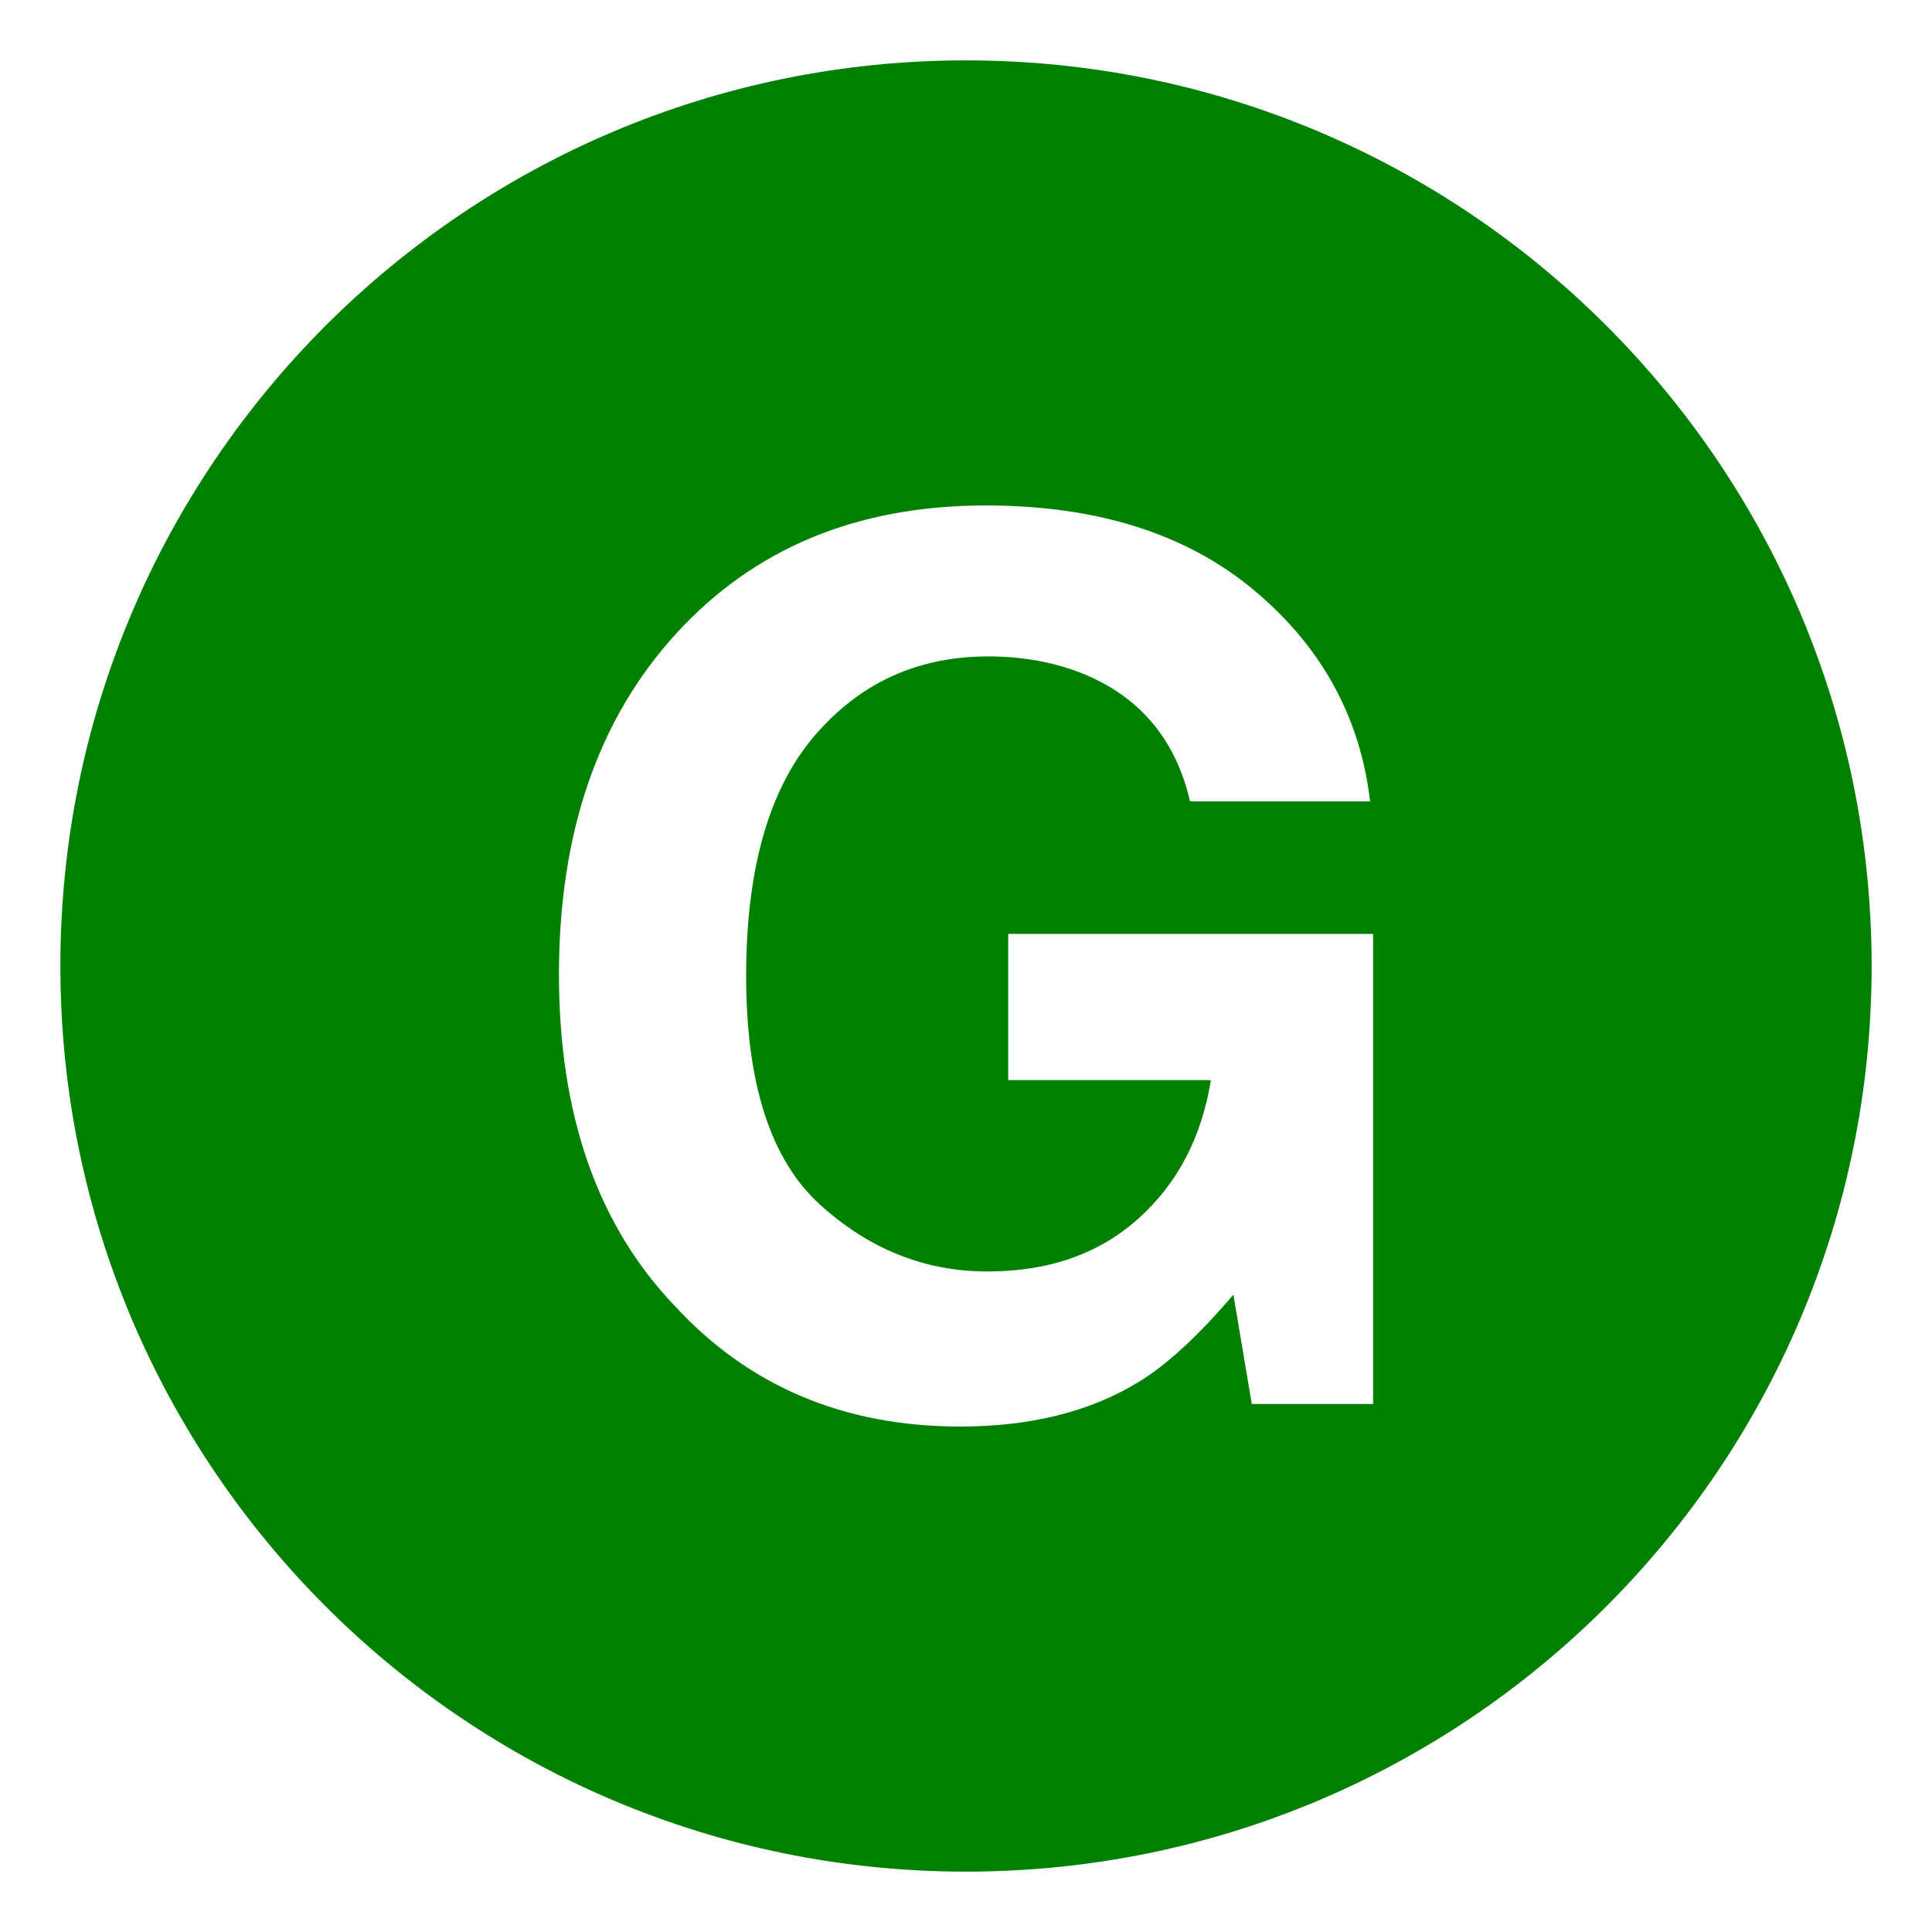
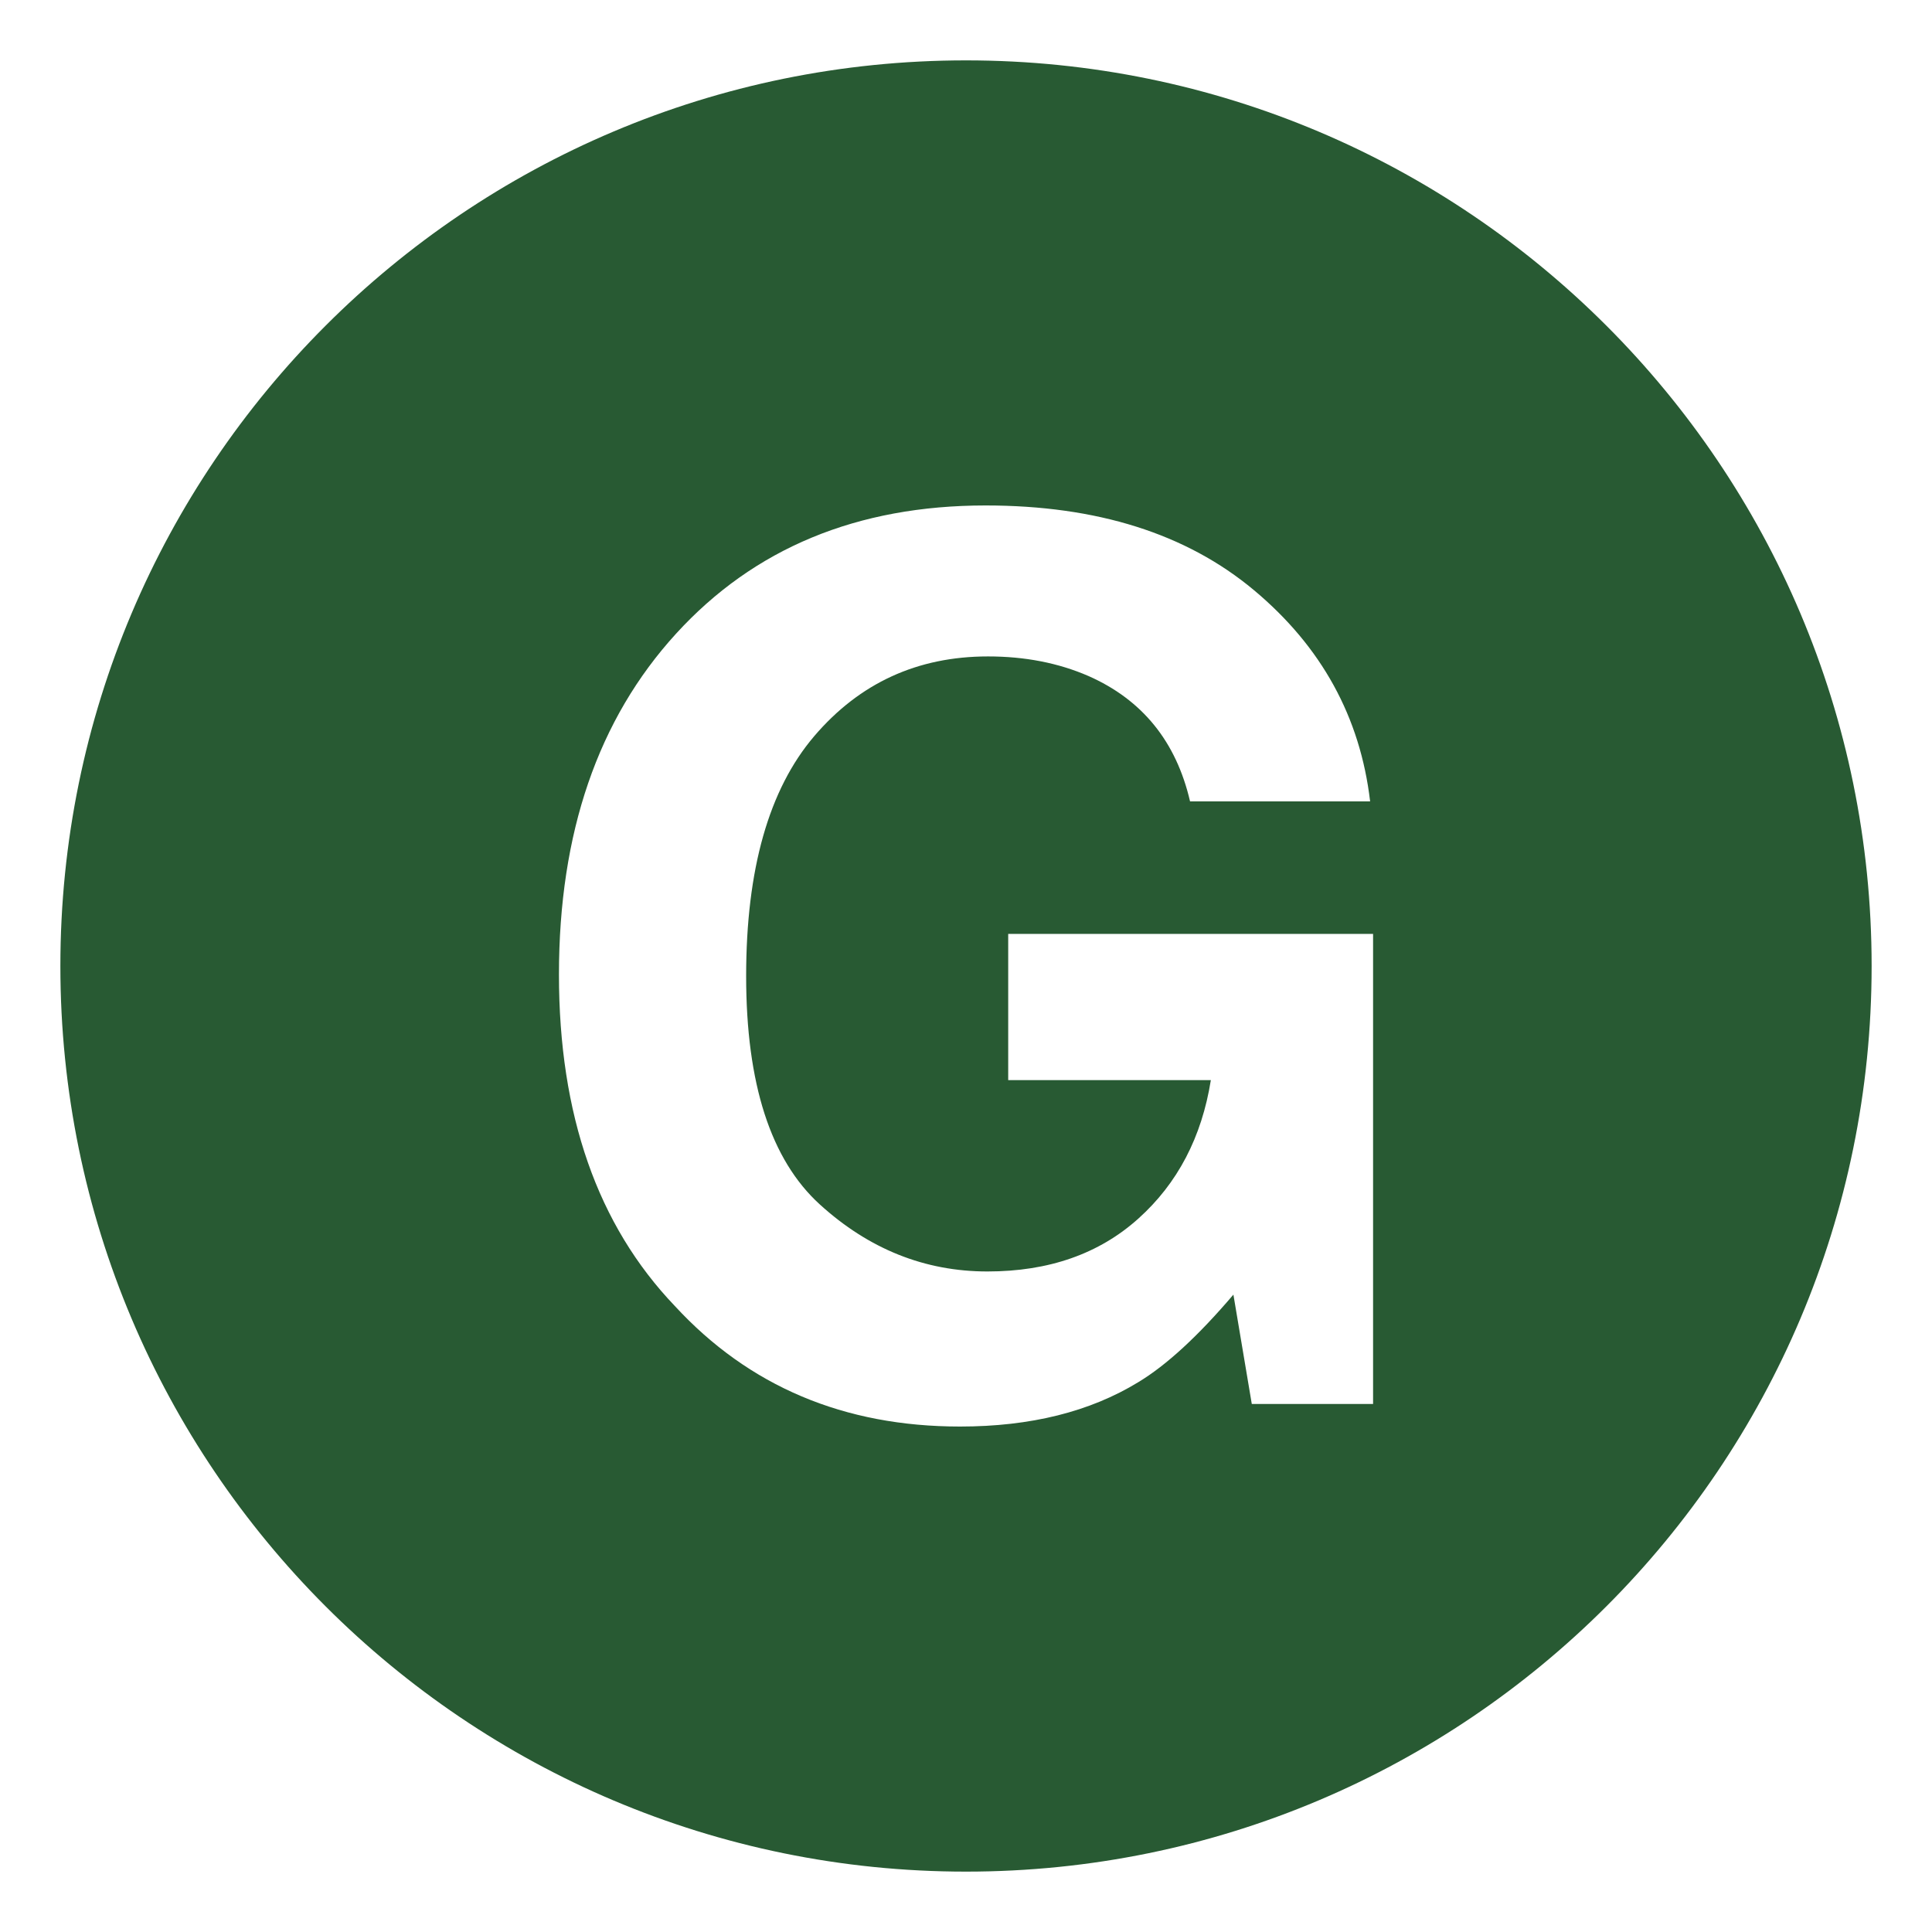
<svg xmlns="http://www.w3.org/2000/svg" width="800px" height="800px" viewBox="0 0 64 64" aria-hidden="true" role="img" class="iconify iconify--emojione-monotone" preserveAspectRatio="xMidYMid meet">
-   <path d="M32 2C15.432 2 2 15.432 2 32s13.432 30 30 30s30-13.432 30-30S48.568 2 32 2m13.484 44.508h-4.017l-.609-3.622c-1.168 1.372-2.219 2.339-3.15 2.9c-1.601.979-3.569 1.47-5.905 1.47c-3.845 0-6.995-1.332-9.448-3.993c-2.56-2.676-3.839-6.335-3.839-10.978c0-4.695 1.292-8.459 3.878-11.292c2.585-2.833 6.004-4.249 10.256-4.249c3.688 0 6.65.935 8.888 2.805s3.521 4.203 3.849 6.998h-5.965c-.459-1.981-1.582-3.366-3.365-4.153c-.998-.434-2.107-.649-3.328-.649c-2.336 0-4.255.881-5.758 2.643c-1.502 1.762-2.254 4.41-2.254 7.946c0 3.563.814 6.085 2.441 7.565c1.627 1.479 3.478 2.22 5.551 2.22c2.035 0 3.701-.584 5-1.751c1.3-1.167 2.1-2.696 2.402-4.588h-6.713v-4.843h12.087v15.571z" fill="#008000" />
+   <path d="M32 2C15.432 2 2 15.432 2 32s13.432 30 30 30s30-13.432 30-30S48.568 2 32 2m13.484 44.508h-4.017l-.609-3.622c-1.168 1.372-2.219 2.339-3.15 2.9c-1.601.979-3.569 1.47-5.905 1.47c-3.845 0-6.995-1.332-9.448-3.993c-2.56-2.676-3.839-6.335-3.839-10.978c0-4.695 1.292-8.459 3.878-11.292c2.585-2.833 6.004-4.249 10.256-4.249c3.688 0 6.65.935 8.888 2.805s3.521 4.203 3.849 6.998h-5.965c-.459-1.981-1.582-3.366-3.365-4.153c-.998-.434-2.107-.649-3.328-.649c-2.336 0-4.255.881-5.758 2.643c-1.502 1.762-2.254 4.41-2.254 7.946c0 3.563.814 6.085 2.441 7.565c1.627 1.479 3.478 2.22 5.551 2.22c2.035 0 3.701-.584 5-1.751c1.3-1.167 2.1-2.696 2.402-4.588h-6.713v-4.843h12.087v15.571z" fill="#285a33" />
</svg>
